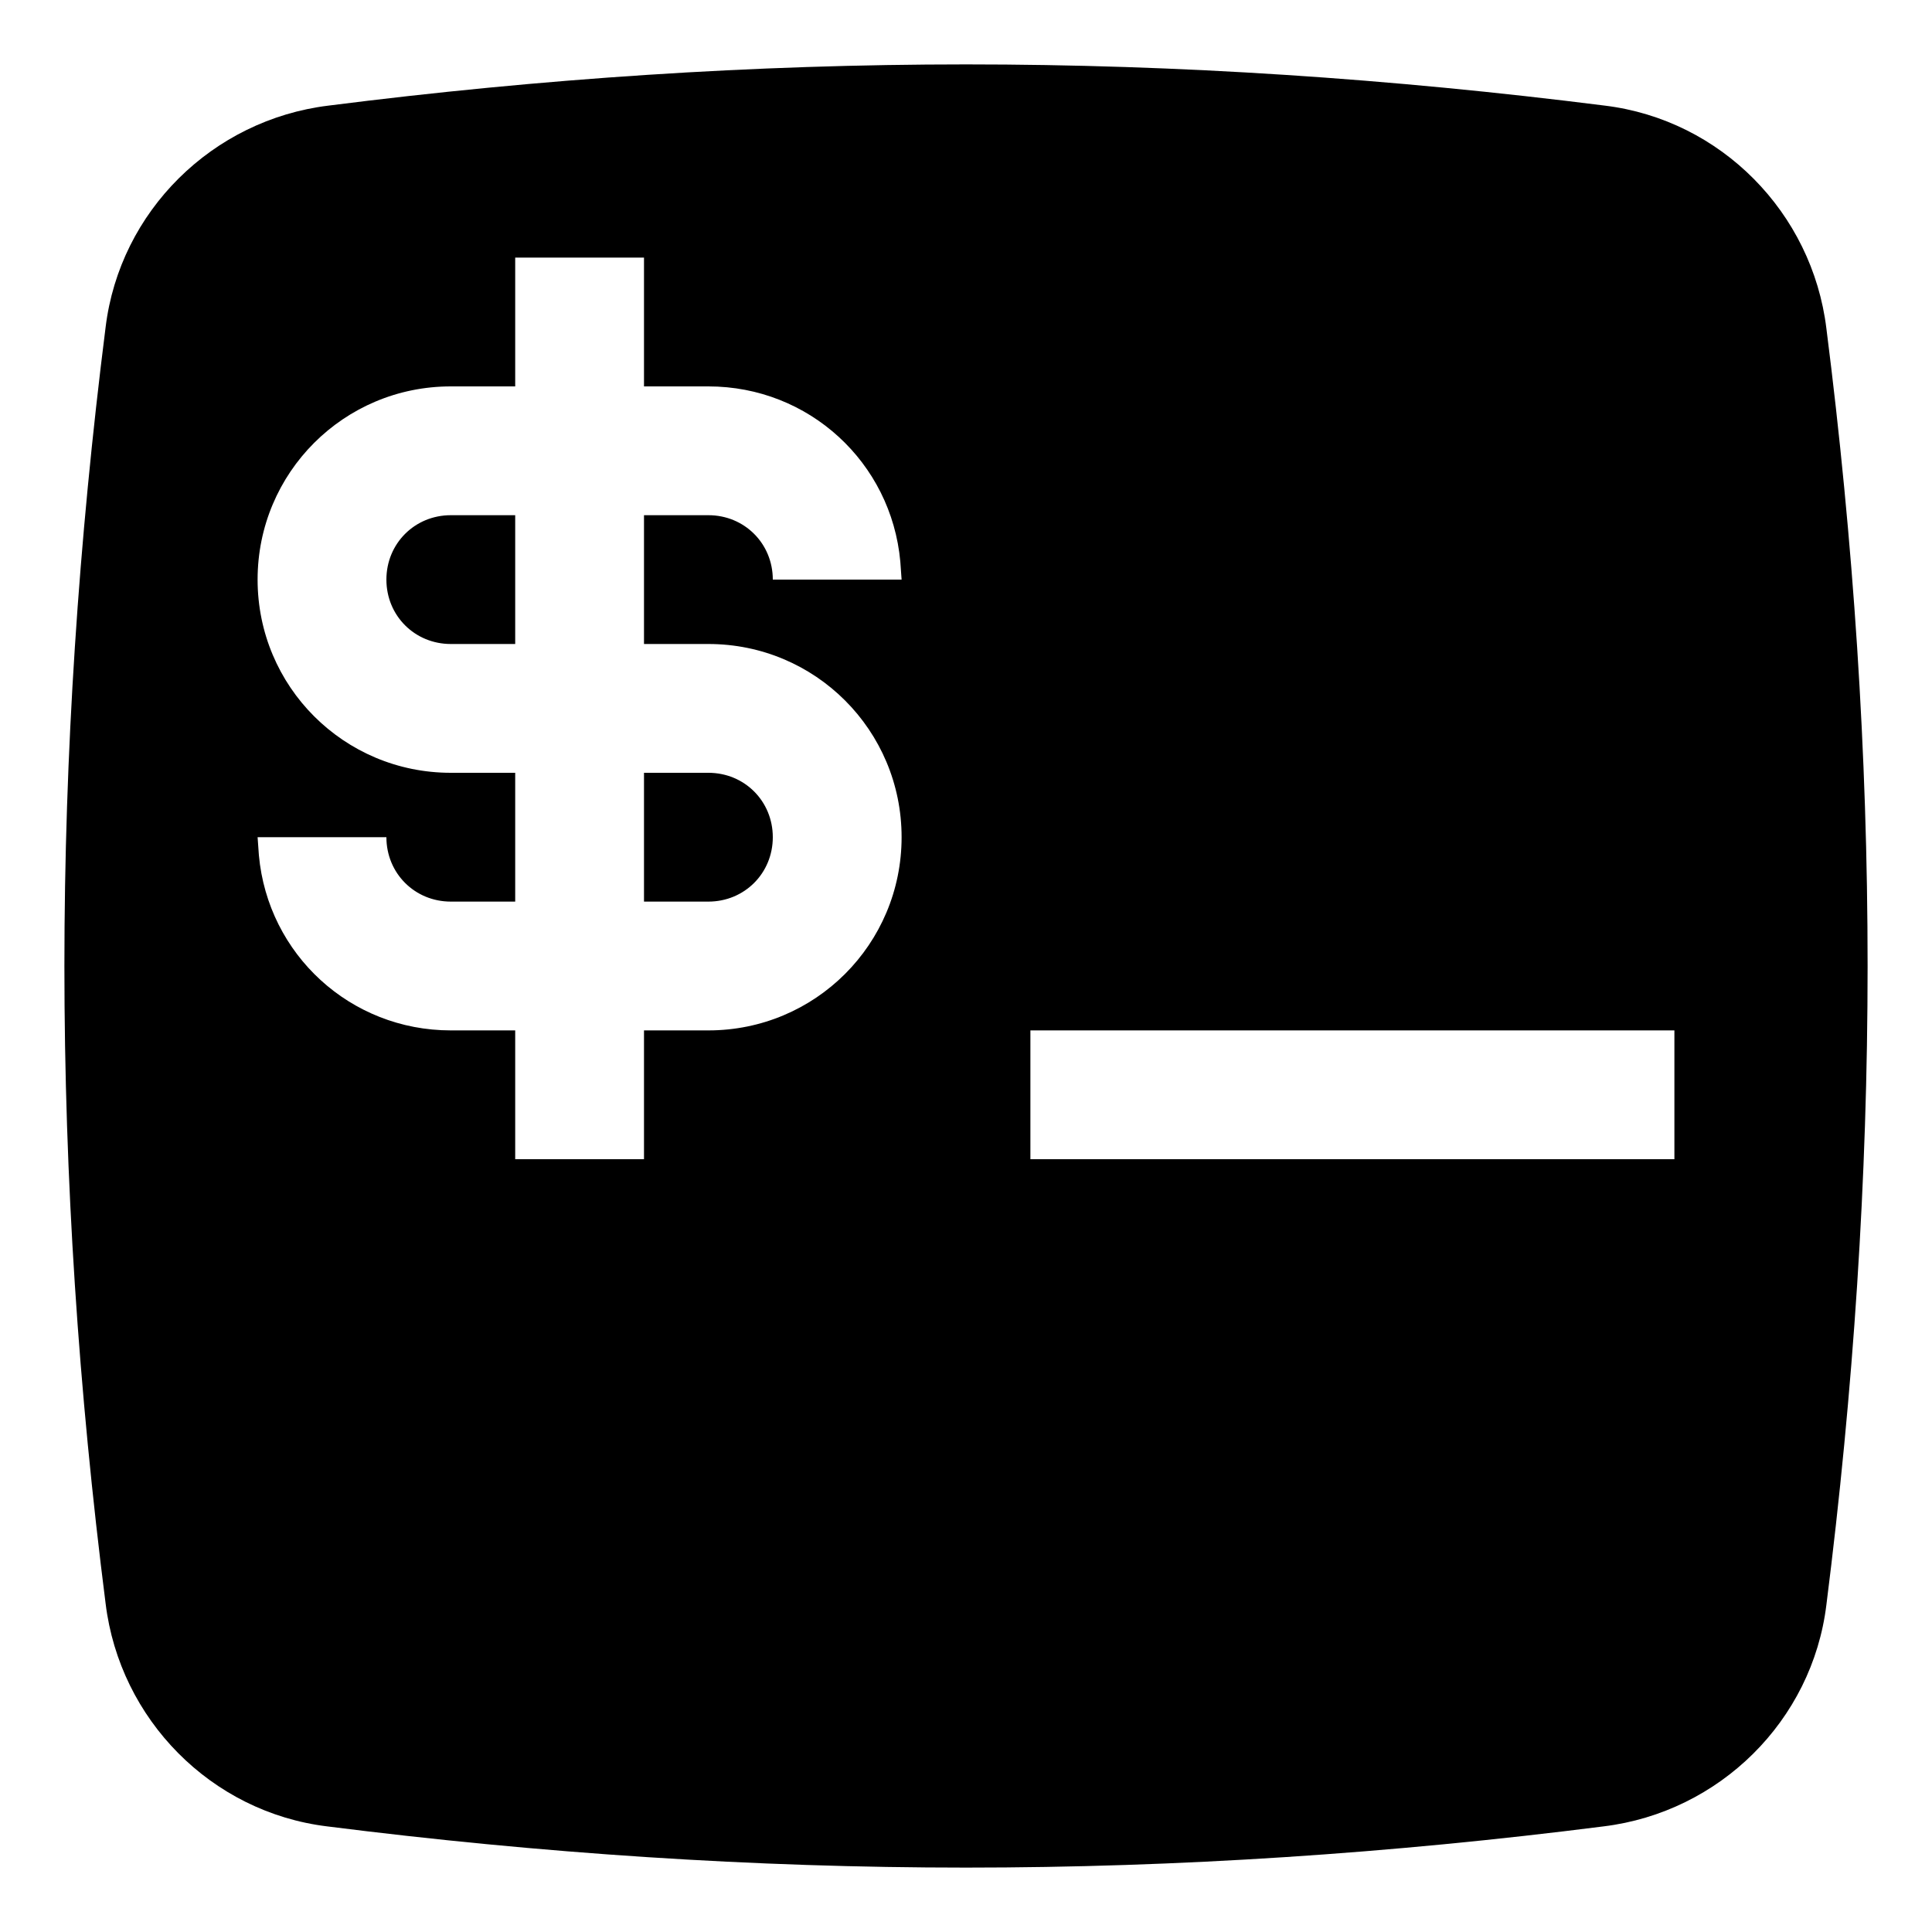
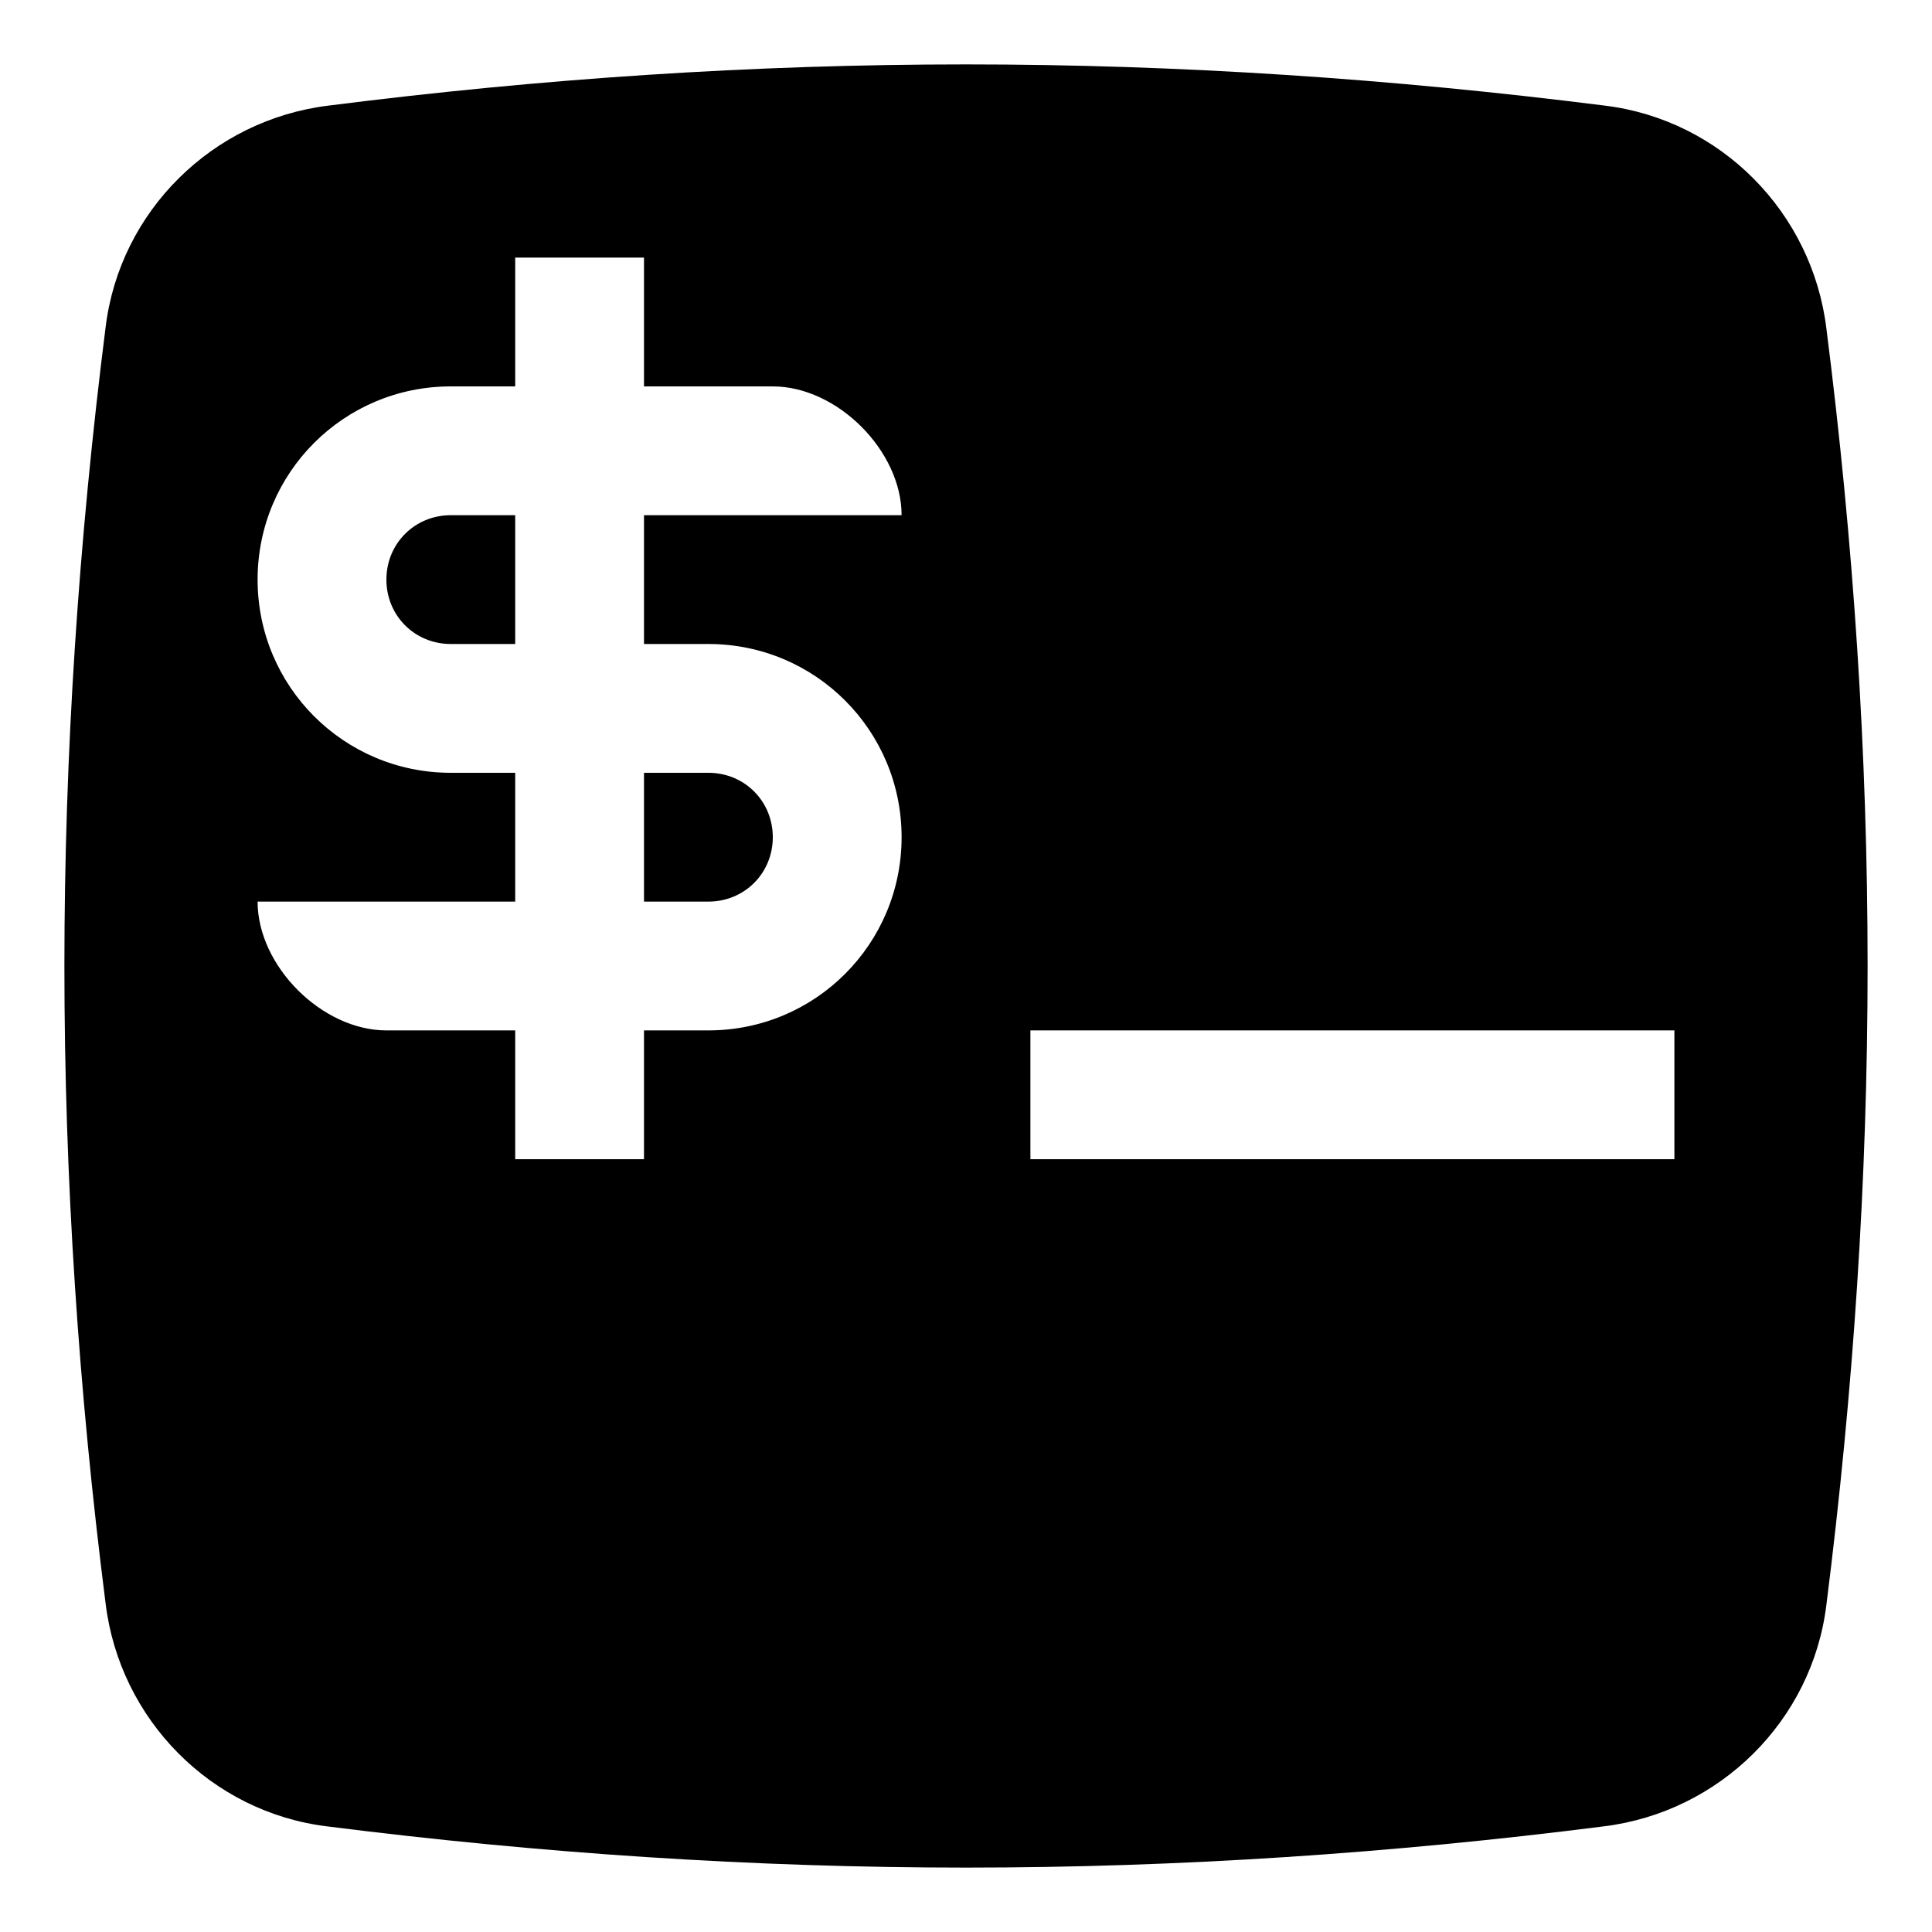
<svg xmlns="http://www.w3.org/2000/svg" viewBox="0 0 15 15">
-   <path d="M7.5 0.5C9.15 0.5 10.8 0.61 12.46 0.82C13.36 0.93 14.07 1.65 14.18 2.55C14.39 4.2 14.5 5.85 14.5 7.5C14.5 9.15 14.39 10.8 14.18 12.46C14.07 13.36 13.35 14.07 12.45 14.18C10.8 14.39 9.15 14.5 7.5 14.5C5.85 14.5 4.2 14.39 2.54 14.18C1.64 14.07 0.93 13.35 0.82 12.45C0.61 10.8 0.5 9.15 0.5 7.5C0.5 5.85 0.61 4.2 0.82 2.54C0.93 1.64 1.65 0.93 2.55 0.82C4.2 0.61 5.85 0.5 7.5 0.5ZM5 2L4 2L4 3L3.5 3C2.67 3 2 3.67 2 4.5C2 5.33 2.67 6 3.5 6L4 6L4 7L3.5 7C3.22 7 3 6.78 3 6.5L2 6.5L2.01 6.64C2.08 7.41 2.72 8 3.5 8L4 8L4 9L5 9L5 8L5.5 8C6.33 8 7 7.33 7 6.5C7 5.67 6.33 5 5.5 5L5 5L5 4L5.5 4C5.78 4 6 4.22 6 4.5L7 4.5L6.99 4.36C6.92 3.59 6.28 3 5.5 3L5 3L5 2ZM13 8L8 8L8 9L13 9L13 8ZM5.5 6C5.78 6 6 6.22 6 6.5C6 6.78 5.78 7 5.5 7L5 7L5 6ZM4 4L4 5L3.5 5C3.22 5 3 4.78 3 4.5C3 4.22 3.22 4 3.5 4L4 4Z" />
+   <path d="m7.5 0.5c-1.65 0-3.3 0.11-4.95 0.32-0.9 0.11-1.62 0.819-1.73 1.72-0.21 1.66-0.32 3.31-0.32 4.96s0.11 3.3 0.32 4.95c0.11 0.9 0.819 1.62 1.72 1.73 1.66 0.21 3.31 0.32 4.96 0.32s3.3-0.11 4.95-0.32c0.9-0.11 1.62-0.819 1.73-1.72 0.21-1.66 0.32-3.31 0.32-4.96s-0.11-3.3-0.32-4.95c-0.11-0.9-0.819-1.62-1.72-1.73-1.66-0.21-3.31-0.32-4.96-0.32zm-3.5 1.5h1v1h1c0.5 0 1 0.5 1 1h-2v1h0.5c0.83 0 1.5 0.67 1.5 1.5s-0.67 1.5-1.5 1.5h-0.5v1h-1v-1h-1c-0.5 0-1-0.5-1-1h2v-1h-0.5c-0.83 0-1.5-0.67-1.5-1.5s0.67-1.5 1.5-1.5h0.5v-1zm-0.5 2c-0.28 0-0.5 0.22-0.5 0.5s0.22 0.5 0.5 0.5h0.5v-1h-0.5zm1.5 2v1h0.5c0.28 0 0.5-0.22 0.5-0.5s-0.22-0.5-0.5-0.5h-0.5zm3 2h5v1h-5v-1z" />
</svg>
